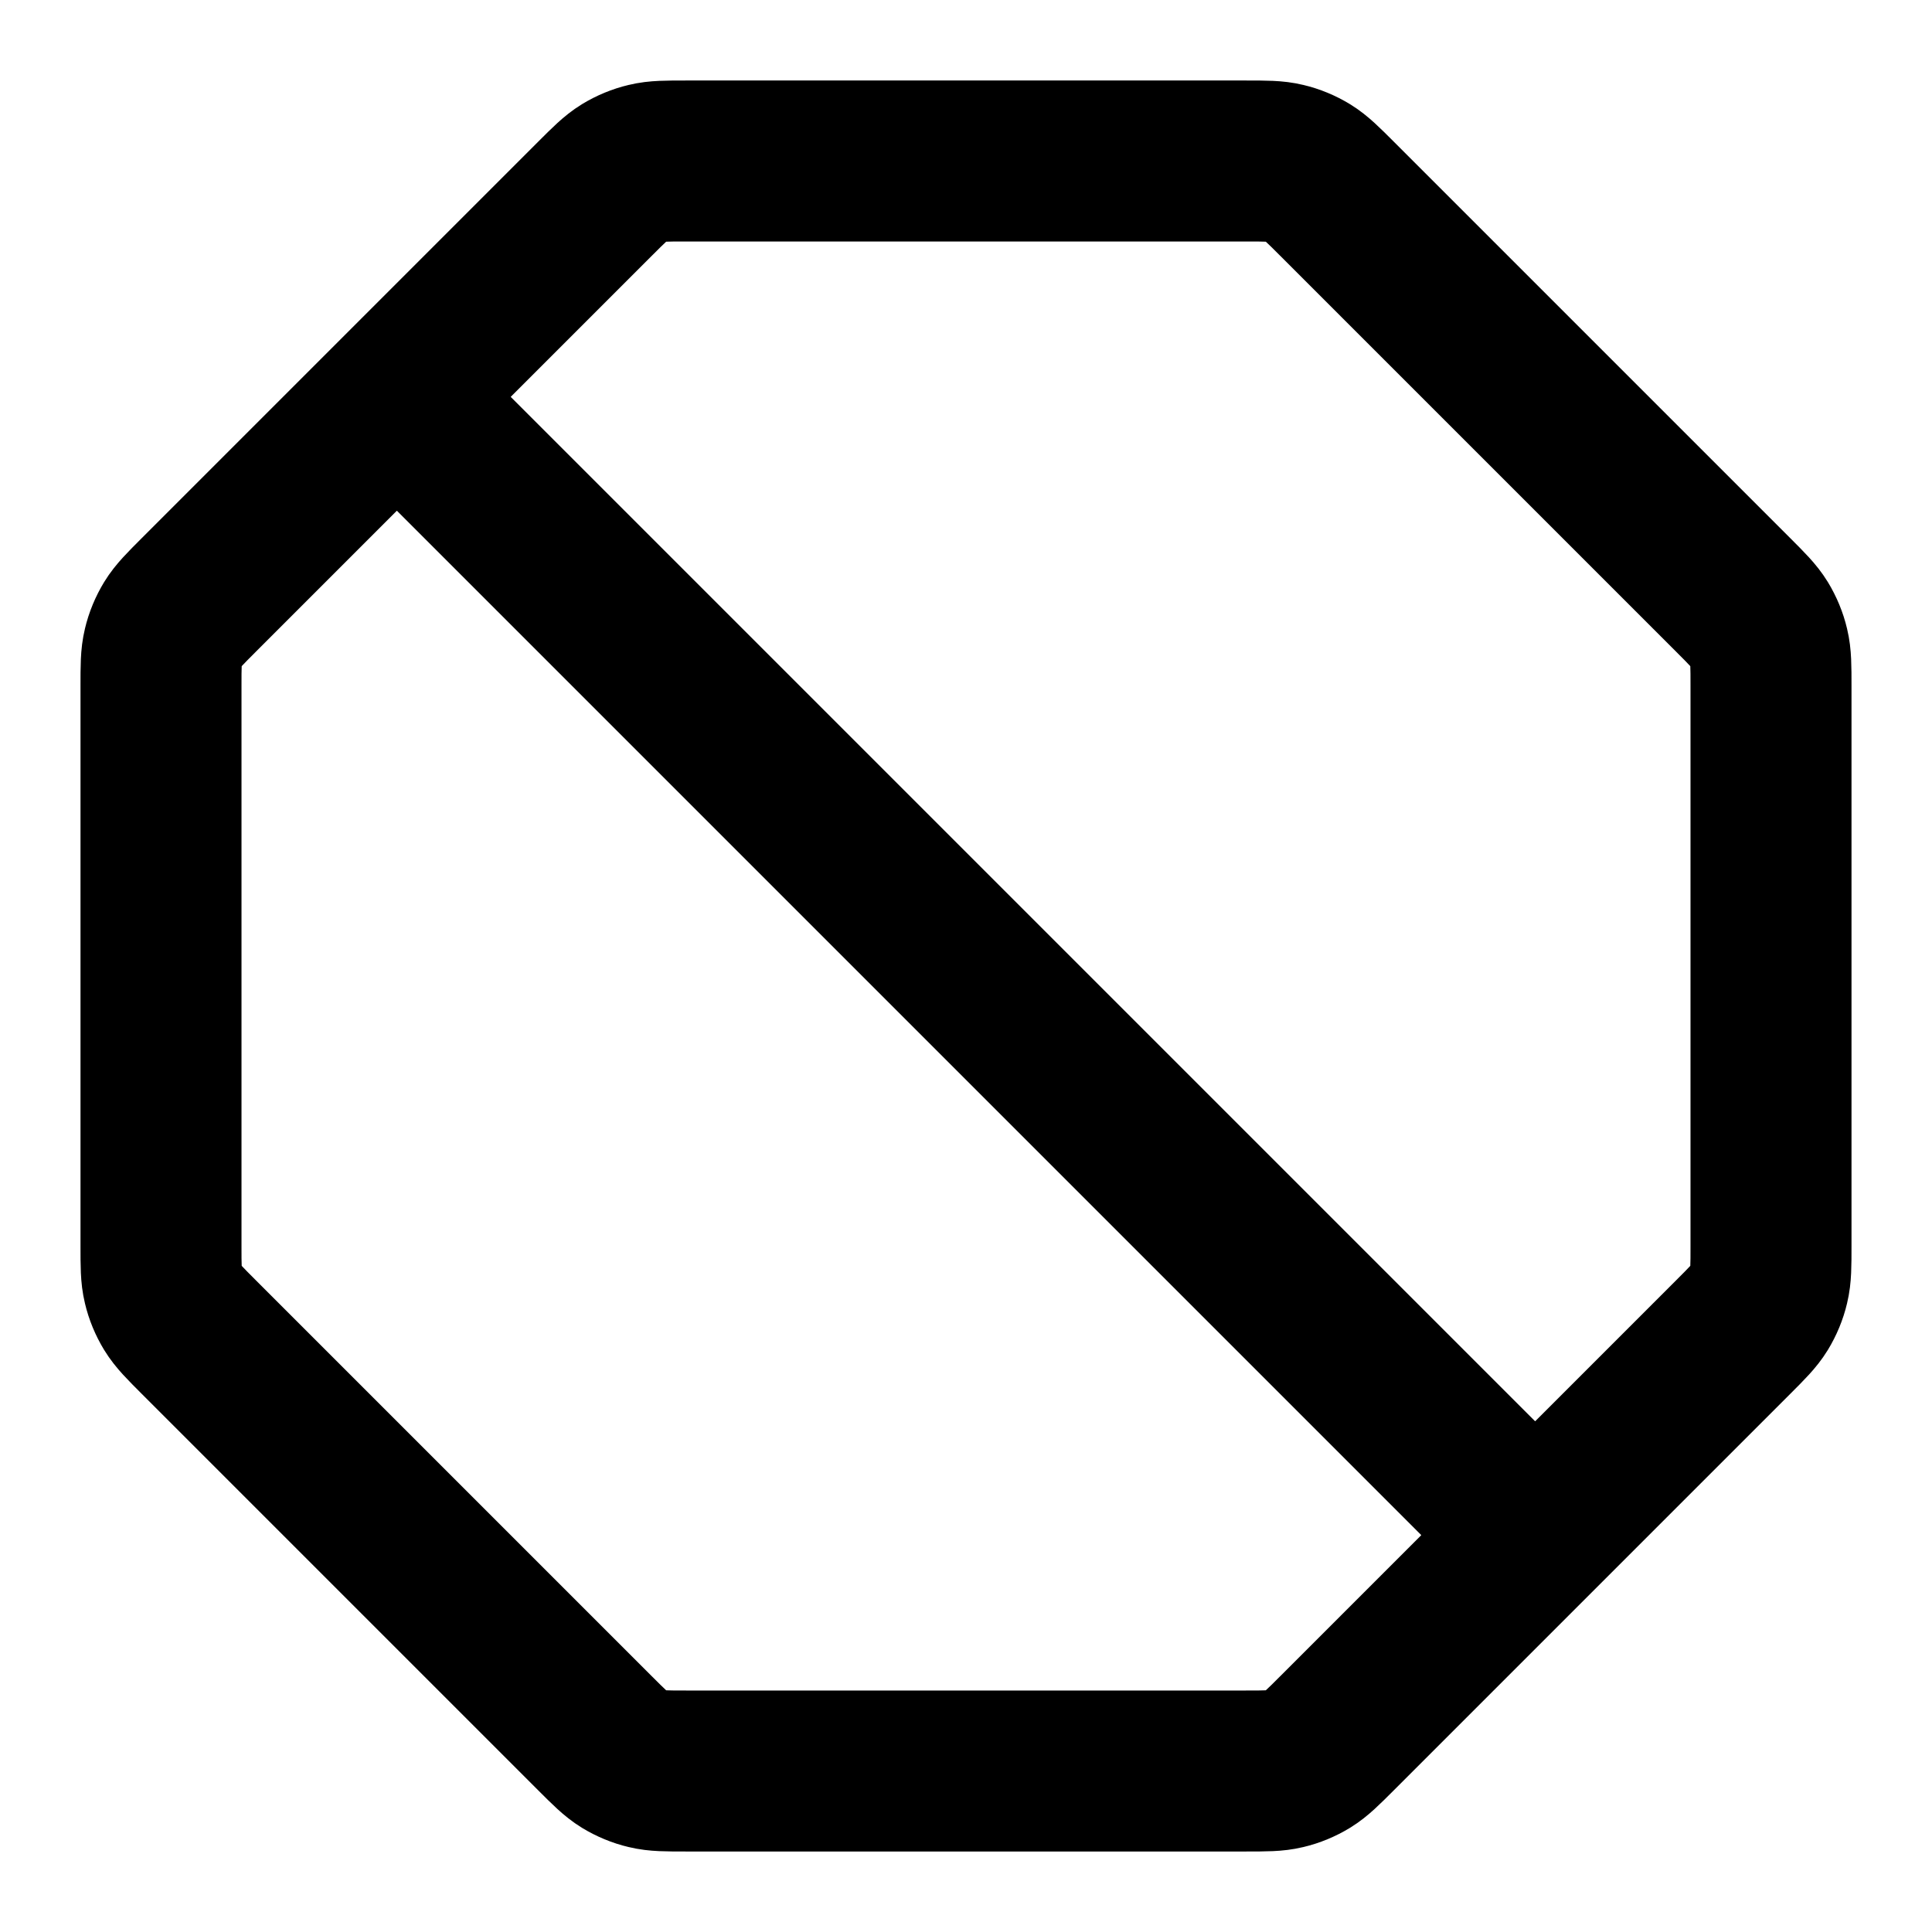
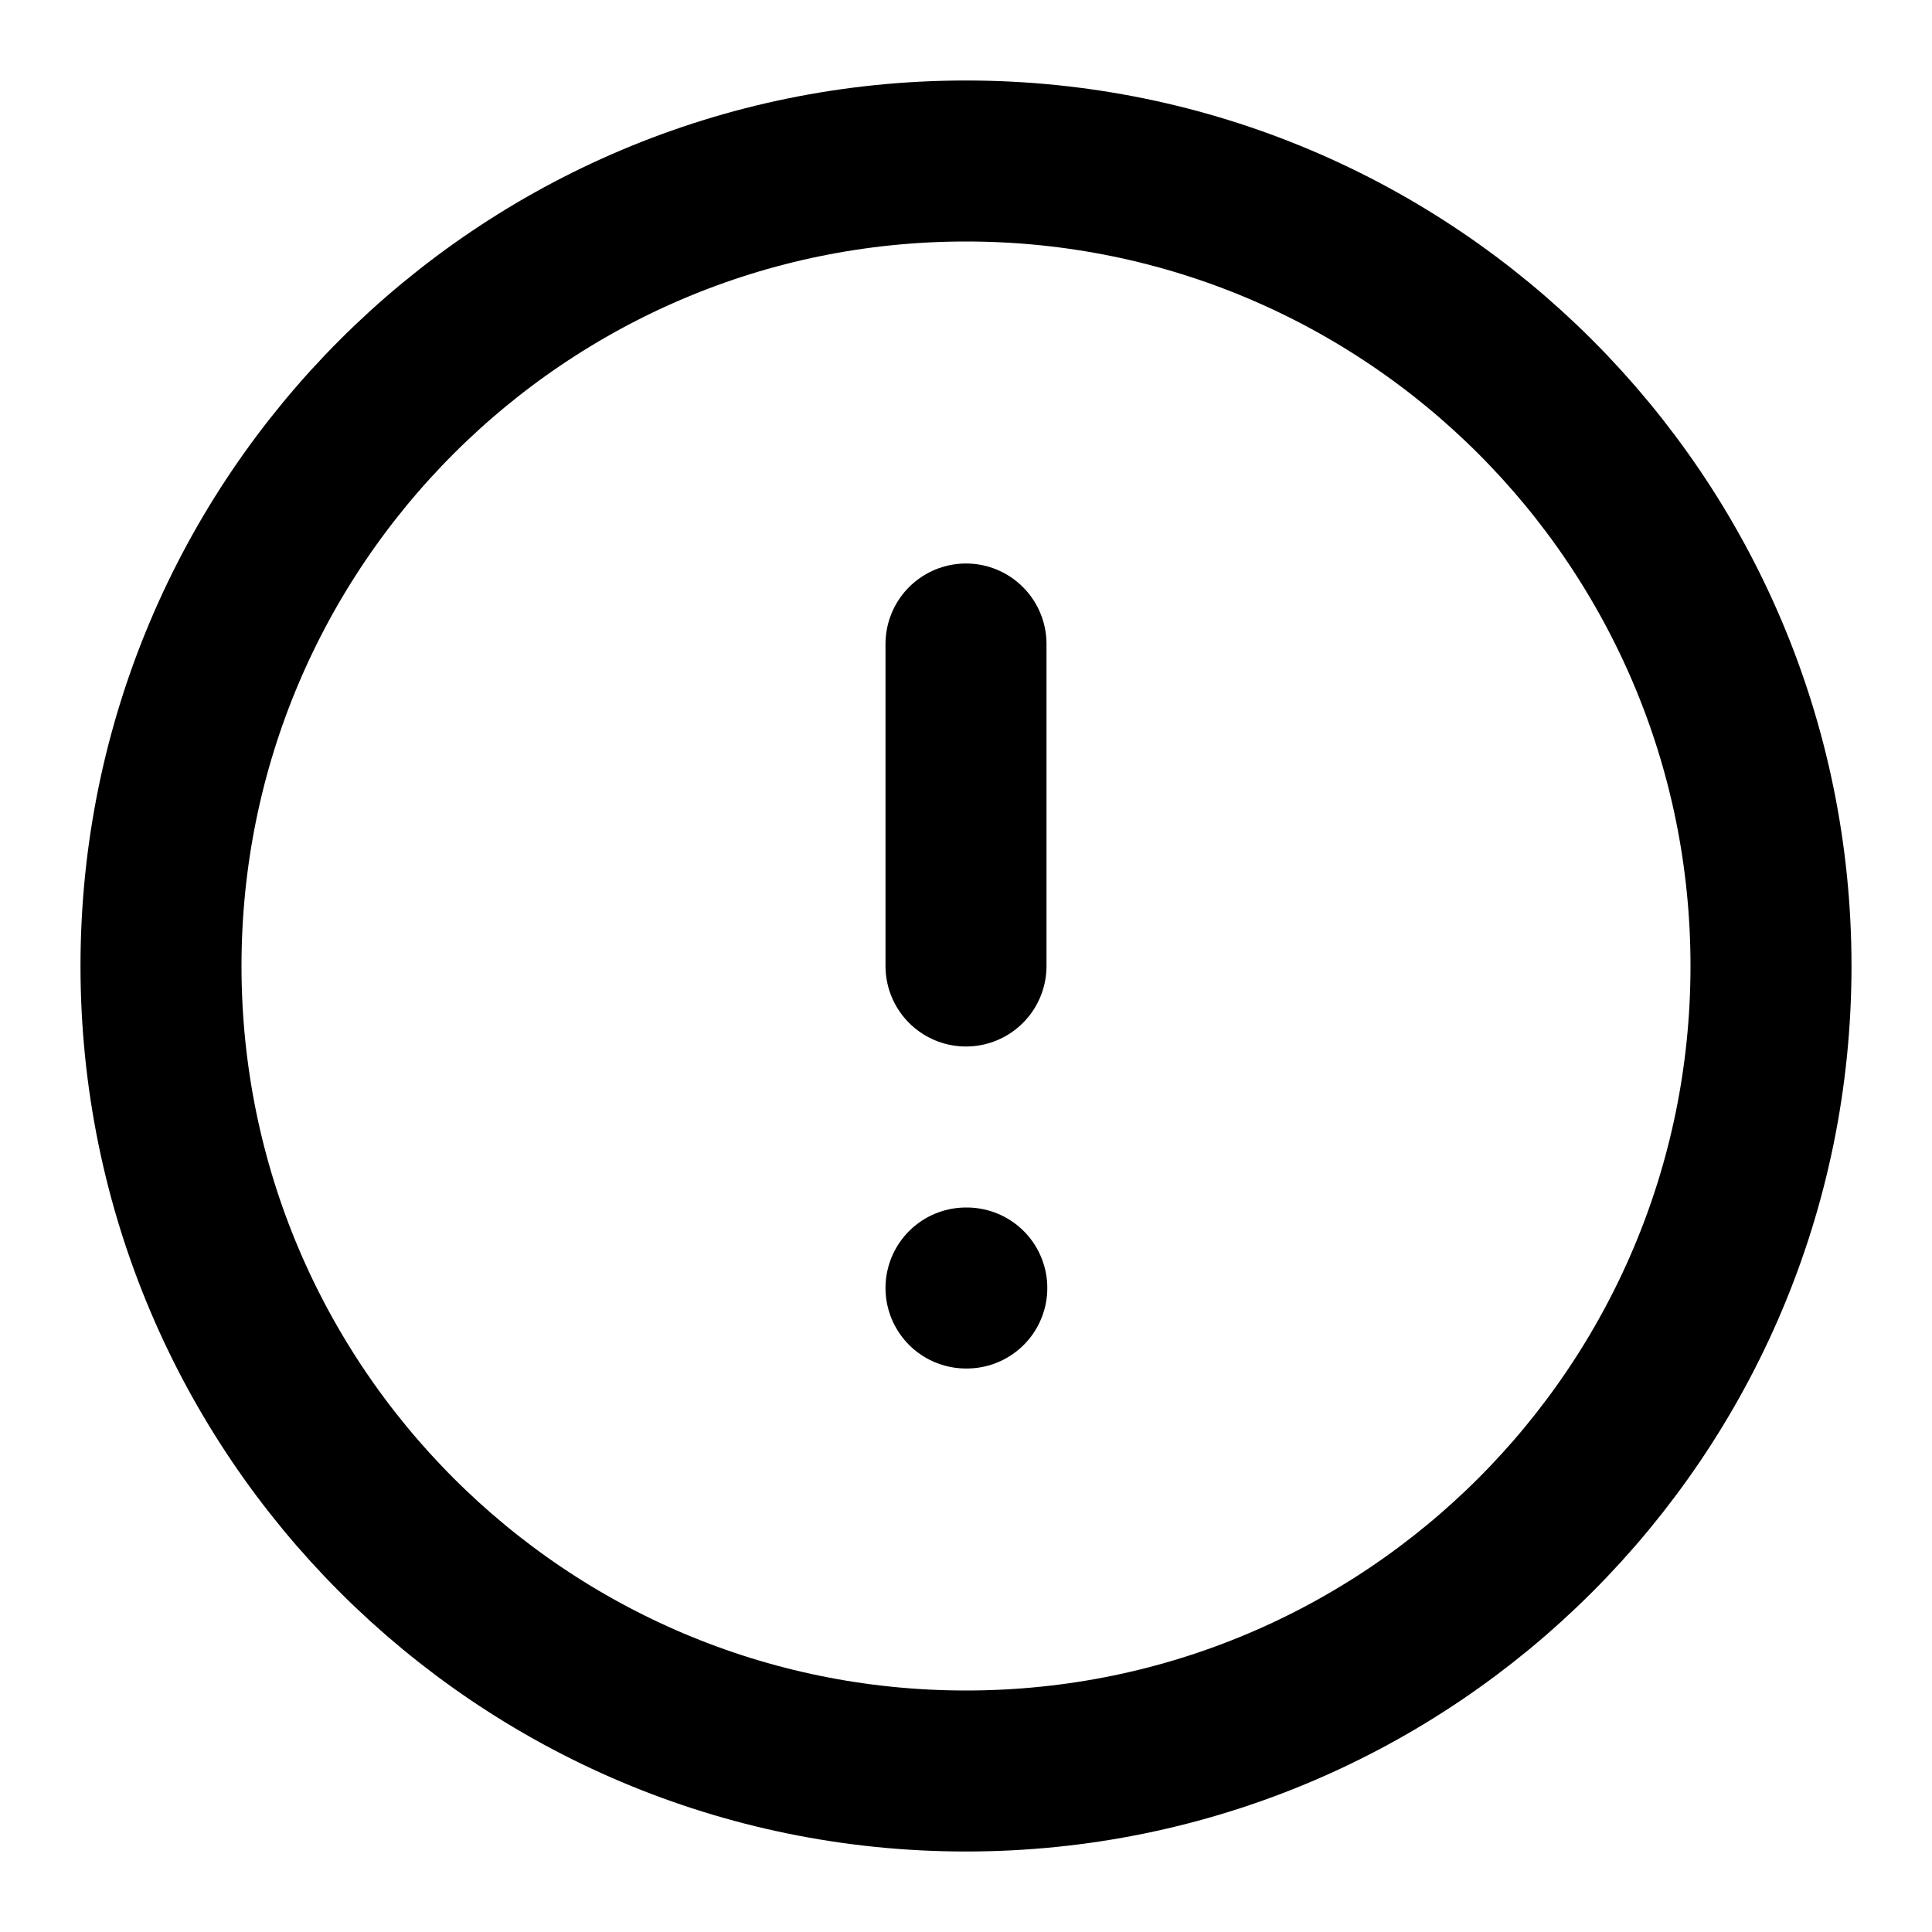
<svg xmlns="http://www.w3.org/2000/svg" width="100%" height="100%" viewBox="0 0 24 24" fill="none">
-   <path d="M4.93 4.93L19.07 19.07M2 8.523V15.477C2 15.722 2 15.844 2.028 15.959C2.052 16.061 2.093 16.159 2.147 16.248C2.209 16.349 2.296 16.436 2.469 16.609L7.391 21.531C7.564 21.704 7.651 21.791 7.752 21.853C7.841 21.907 7.939 21.948 8.041 21.972C8.156 22 8.278 22 8.523 22H15.477C15.722 22 15.844 22 15.959 21.972C16.061 21.948 16.159 21.907 16.248 21.853C16.349 21.791 16.436 21.704 16.609 21.531L21.531 16.609C21.704 16.436 21.791 16.349 21.853 16.248C21.907 16.159 21.948 16.061 21.972 15.959C22 15.844 22 15.722 22 15.477V8.523C22 8.278 22 8.156 21.972 8.041C21.948 7.939 21.907 7.841 21.853 7.752C21.791 7.651 21.704 7.564 21.531 7.391L16.609 2.469C16.436 2.296 16.349 2.209 16.248 2.147C16.159 2.093 16.061 2.052 15.959 2.028C15.844 2 15.722 2 15.477 2H8.523C8.278 2 8.156 2 8.041 2.028C7.939 2.052 7.841 2.093 7.752 2.147C7.651 2.209 7.564 2.296 7.391 2.469L2.469 7.391C2.296 7.564 2.209 7.651 2.147 7.752C2.093 7.841 2.052 7.939 2.028 8.041C2 8.156 2 8.278 2 8.523Z" stroke="currentColor" stroke-width="2" stroke-linecap="round" stroke-linejoin="round" />
+   <path d="M12 8V12M12 16H12.01M22 12C22 17.523 17.523 22 12 22C6.477 22 2 17.523 2 12C2 6.477 6.477 2 12 2C17.523 2 22 6.477 22 12Z" stroke="currentColor" stroke-width="2" stroke-linecap="round" stroke-linejoin="round" />
</svg>
